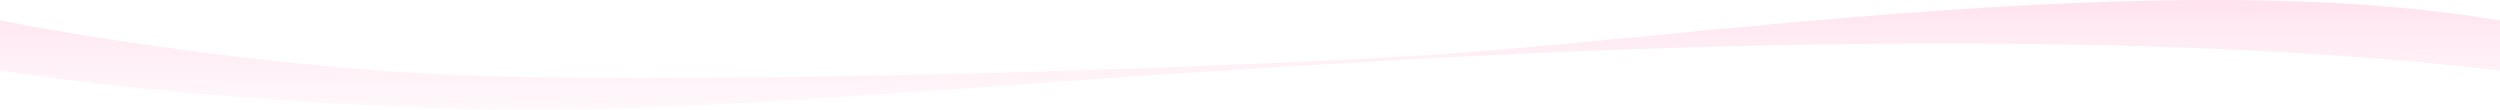
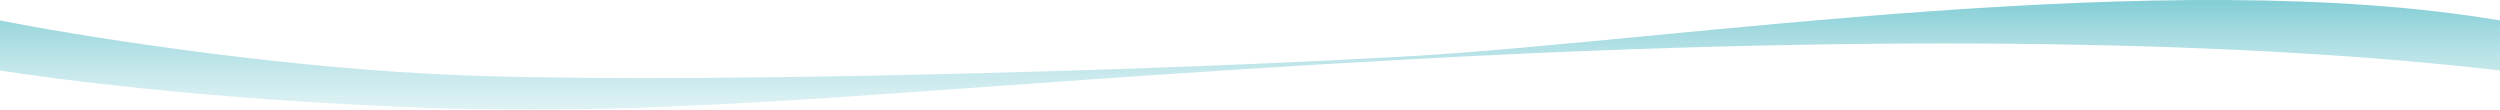
<svg xmlns="http://www.w3.org/2000/svg" width="2759" height="121" viewBox="0 0 2759 121" fill="none" preserveAspectRatio="none">
-   <path d="M474.787 81.507C282.037 71.325 77.95 38.017 0 22.59V77.831C58.266 86.895 234.795 110.781 474.787 119.112C774.776 129.525 1019.26 94.813 1559 65.308C2098.75 35.803 2492.17 46.697 2759 77.831V22.57C2390.78 -39.786 1847.18 45.059 1559 61.837C1270.82 78.614 715.723 94.235 474.787 81.507Z" fill="url(#paint0_linear_289_73)" />
+   <path d="M474.787 81.507C282.037 71.325 77.95 38.017 0 22.59V77.831C58.266 86.895 234.795 110.781 474.787 119.112C774.776 129.525 1019.26 94.813 1559 65.308C2098.75 35.803 2492.17 46.697 2759 77.831V22.57C2390.78 -39.786 1847.18 45.059 1559 61.837C1270.82 78.614 715.723 94.235 474.787 81.507Z" fill="url(#paint0_linear_289_72)" />
  <defs>
-     <linearGradient id="paint0_linear_289_73" x1="2605.42" y1="222.618" x2="2605.42" y2="-103.675" gradientUnits="userSpaceOnUse">
+     <linearGradient id="paint0_linear_289_72" x1="2605.42" y1="222.618" x2="2605.42" y2="-103.675" gradientUnits="userSpaceOnUse">
      <stop offset="0.018" stop-color="white" stop-opacity="0.2" />
-       <stop offset="0.885" stop-color="#FFD1E4" />
+       <stop offset="0.885" stop-color="#37AFBC" />
    </linearGradient>
  </defs>
</svg>
